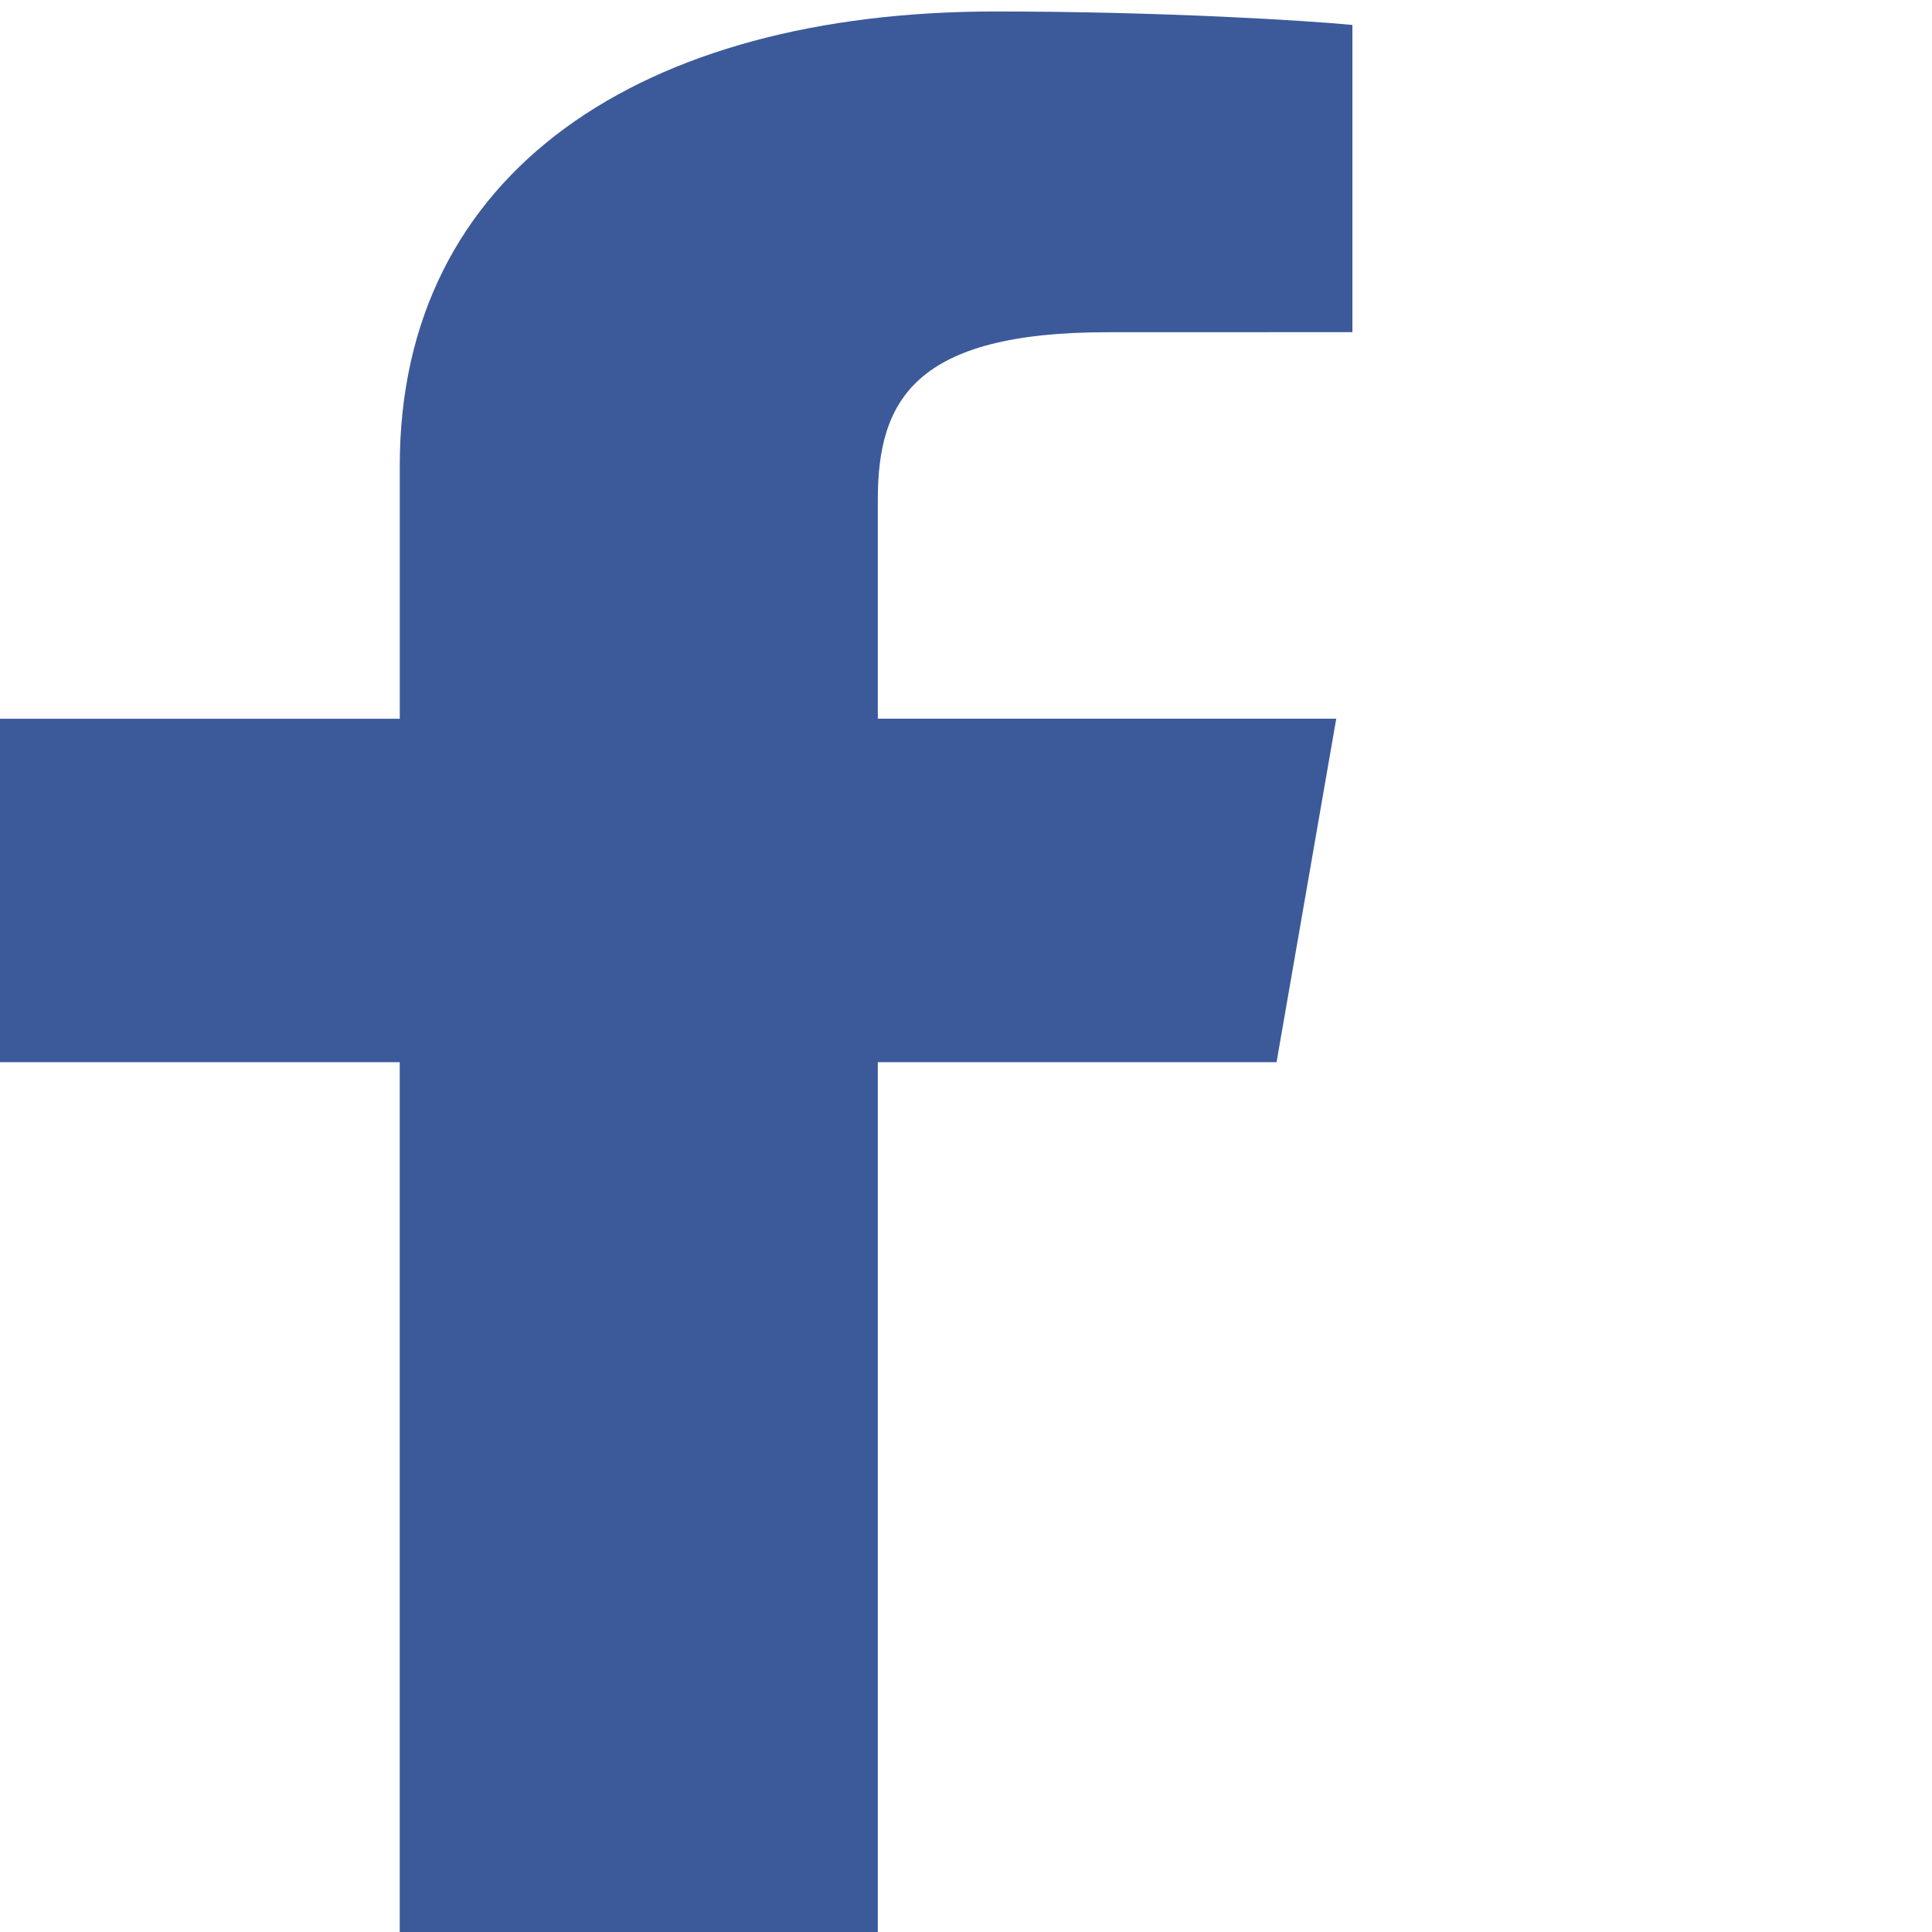
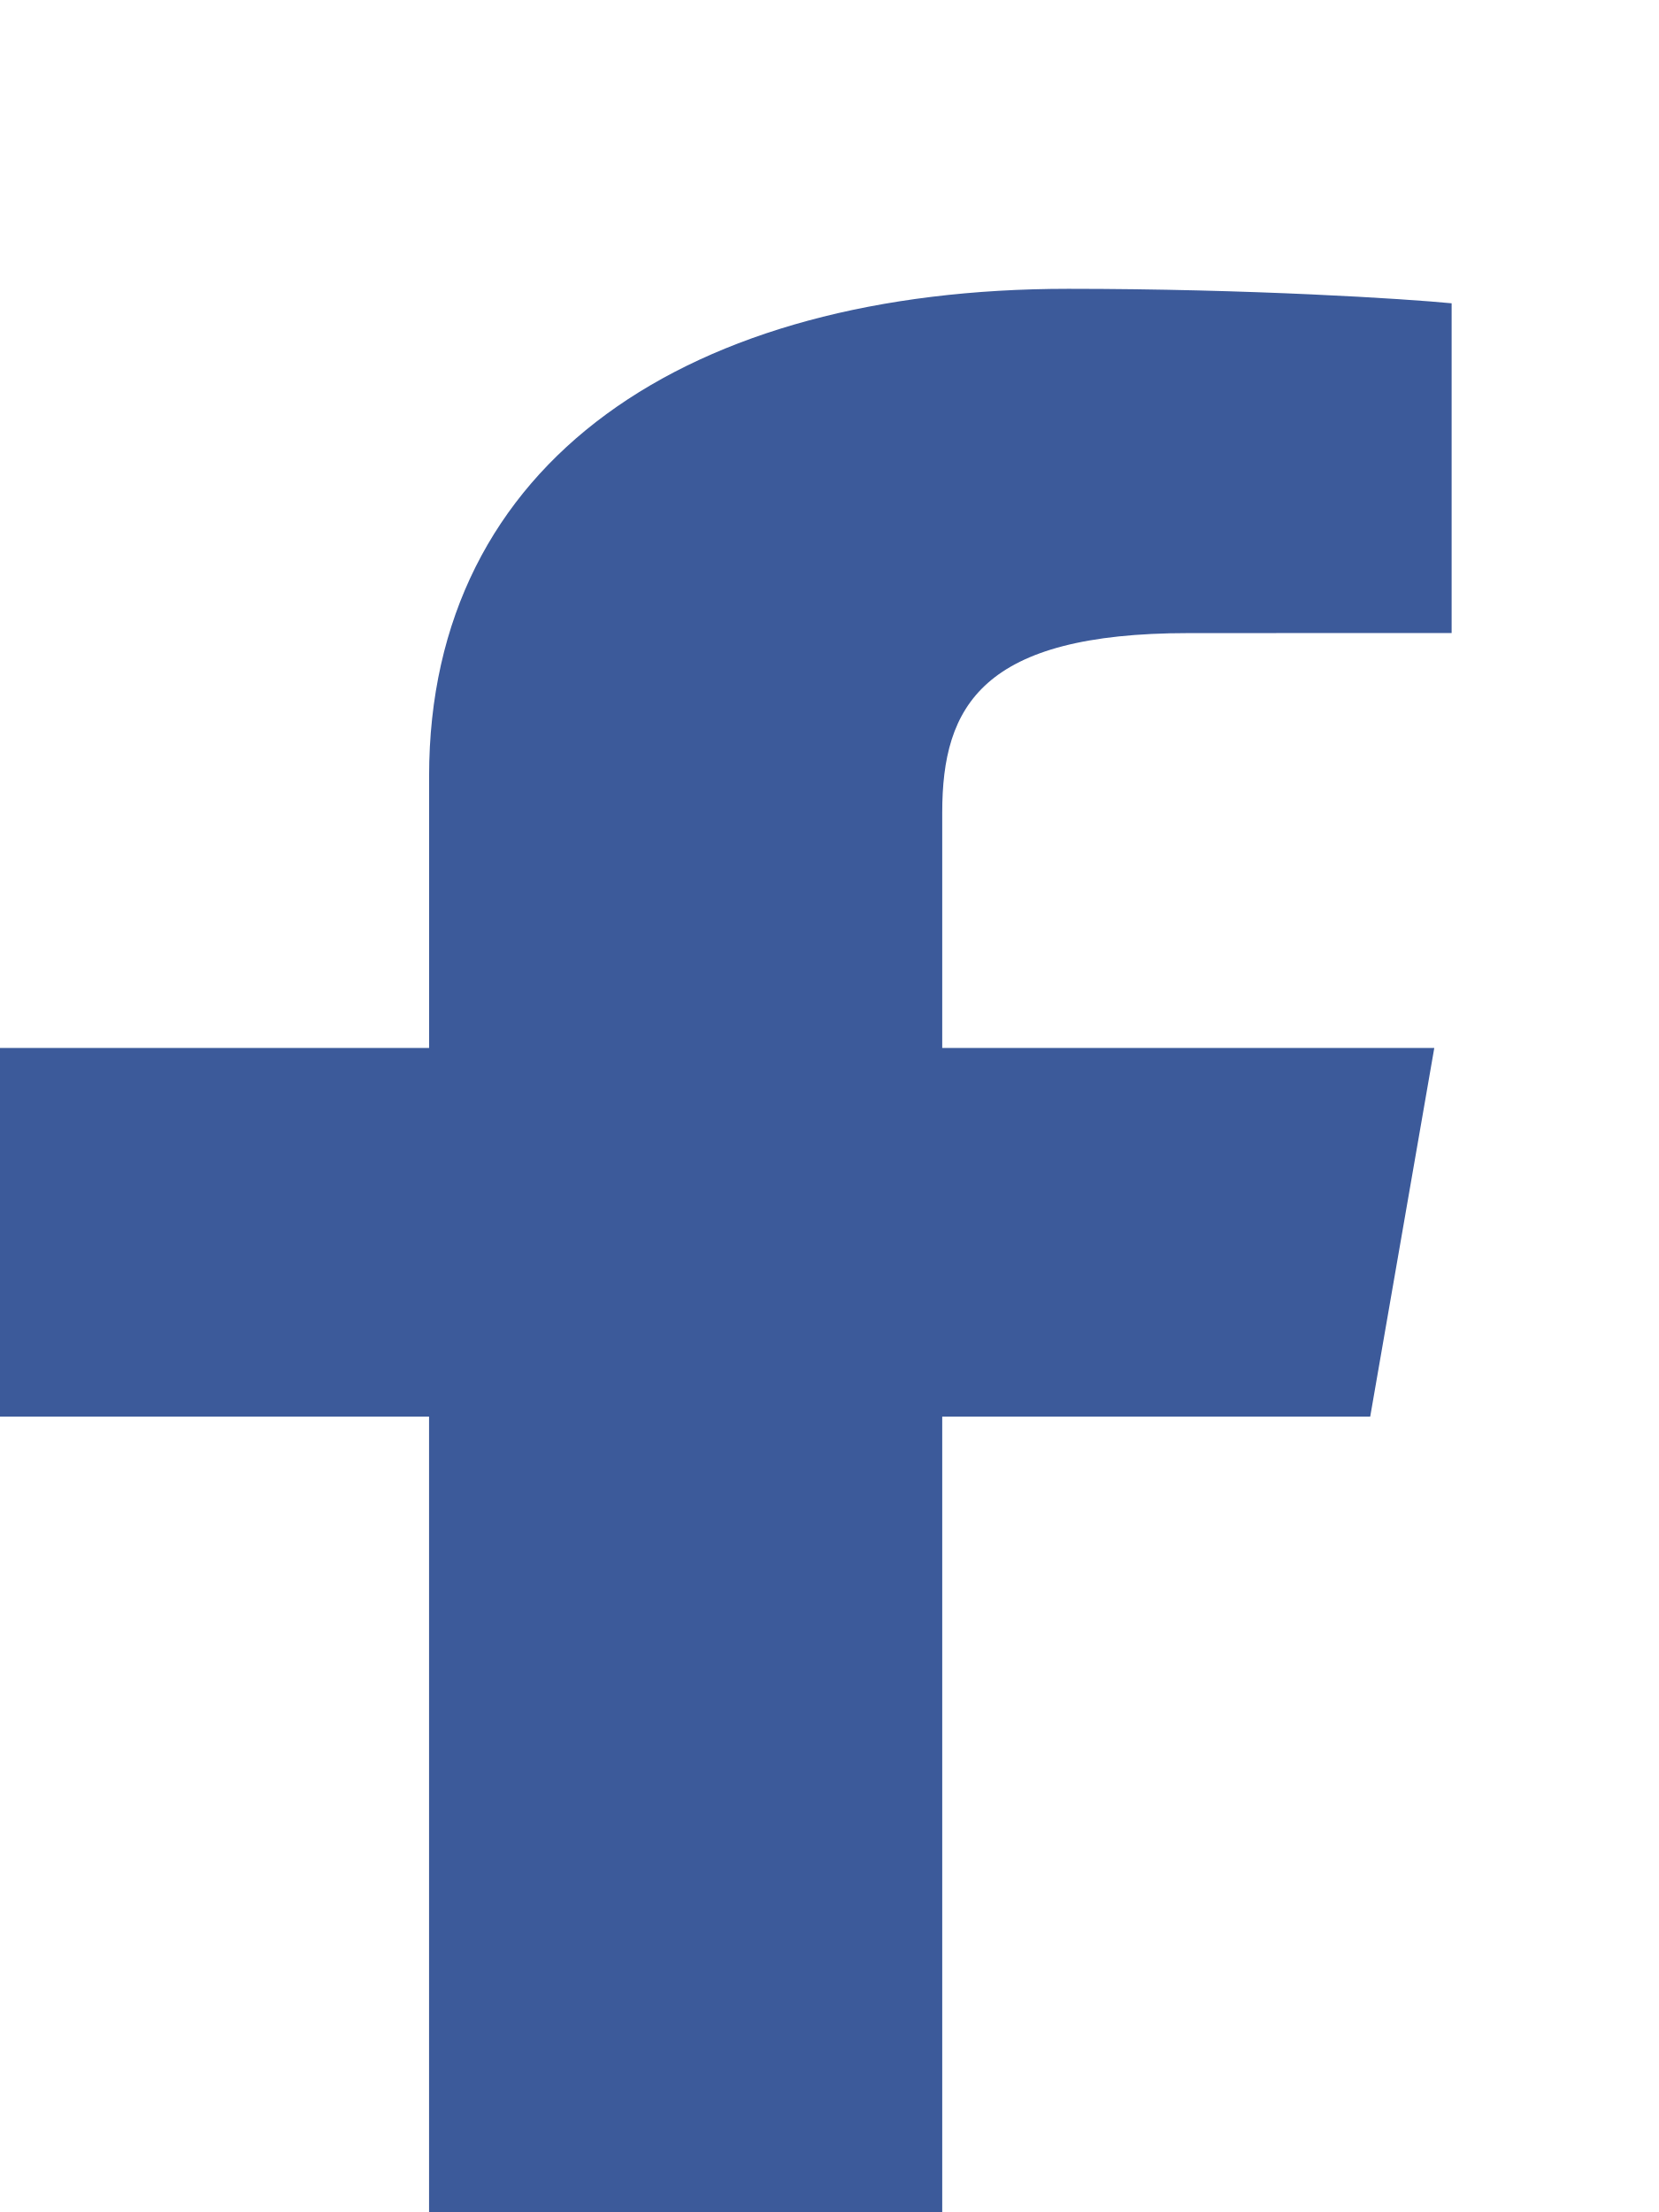
- <svg xmlns="http://www.w3.org/2000/svg" width="50" height="50" viewBox="0 0 50 50" fill="none">
+ <svg xmlns="http://www.w3.org/2000/svg" width="30" height="40" viewBox="0 0 40 40" fill="none">
  <path d="M22.718 50.296V27.489H33.037L34.582 18.6H22.718V12.925C22.718 10.352 23.681 8.598 28.656 8.598L35 8.596V0.646C33.902 0.538 30.137 0.297 25.755 0.297C16.608 0.297 10.346 4.439 10.346 12.046V18.601H3.05176e-05V27.489H10.345V50.297L22.718 50.296Z" fill="#3C5A9A" />
</svg>
